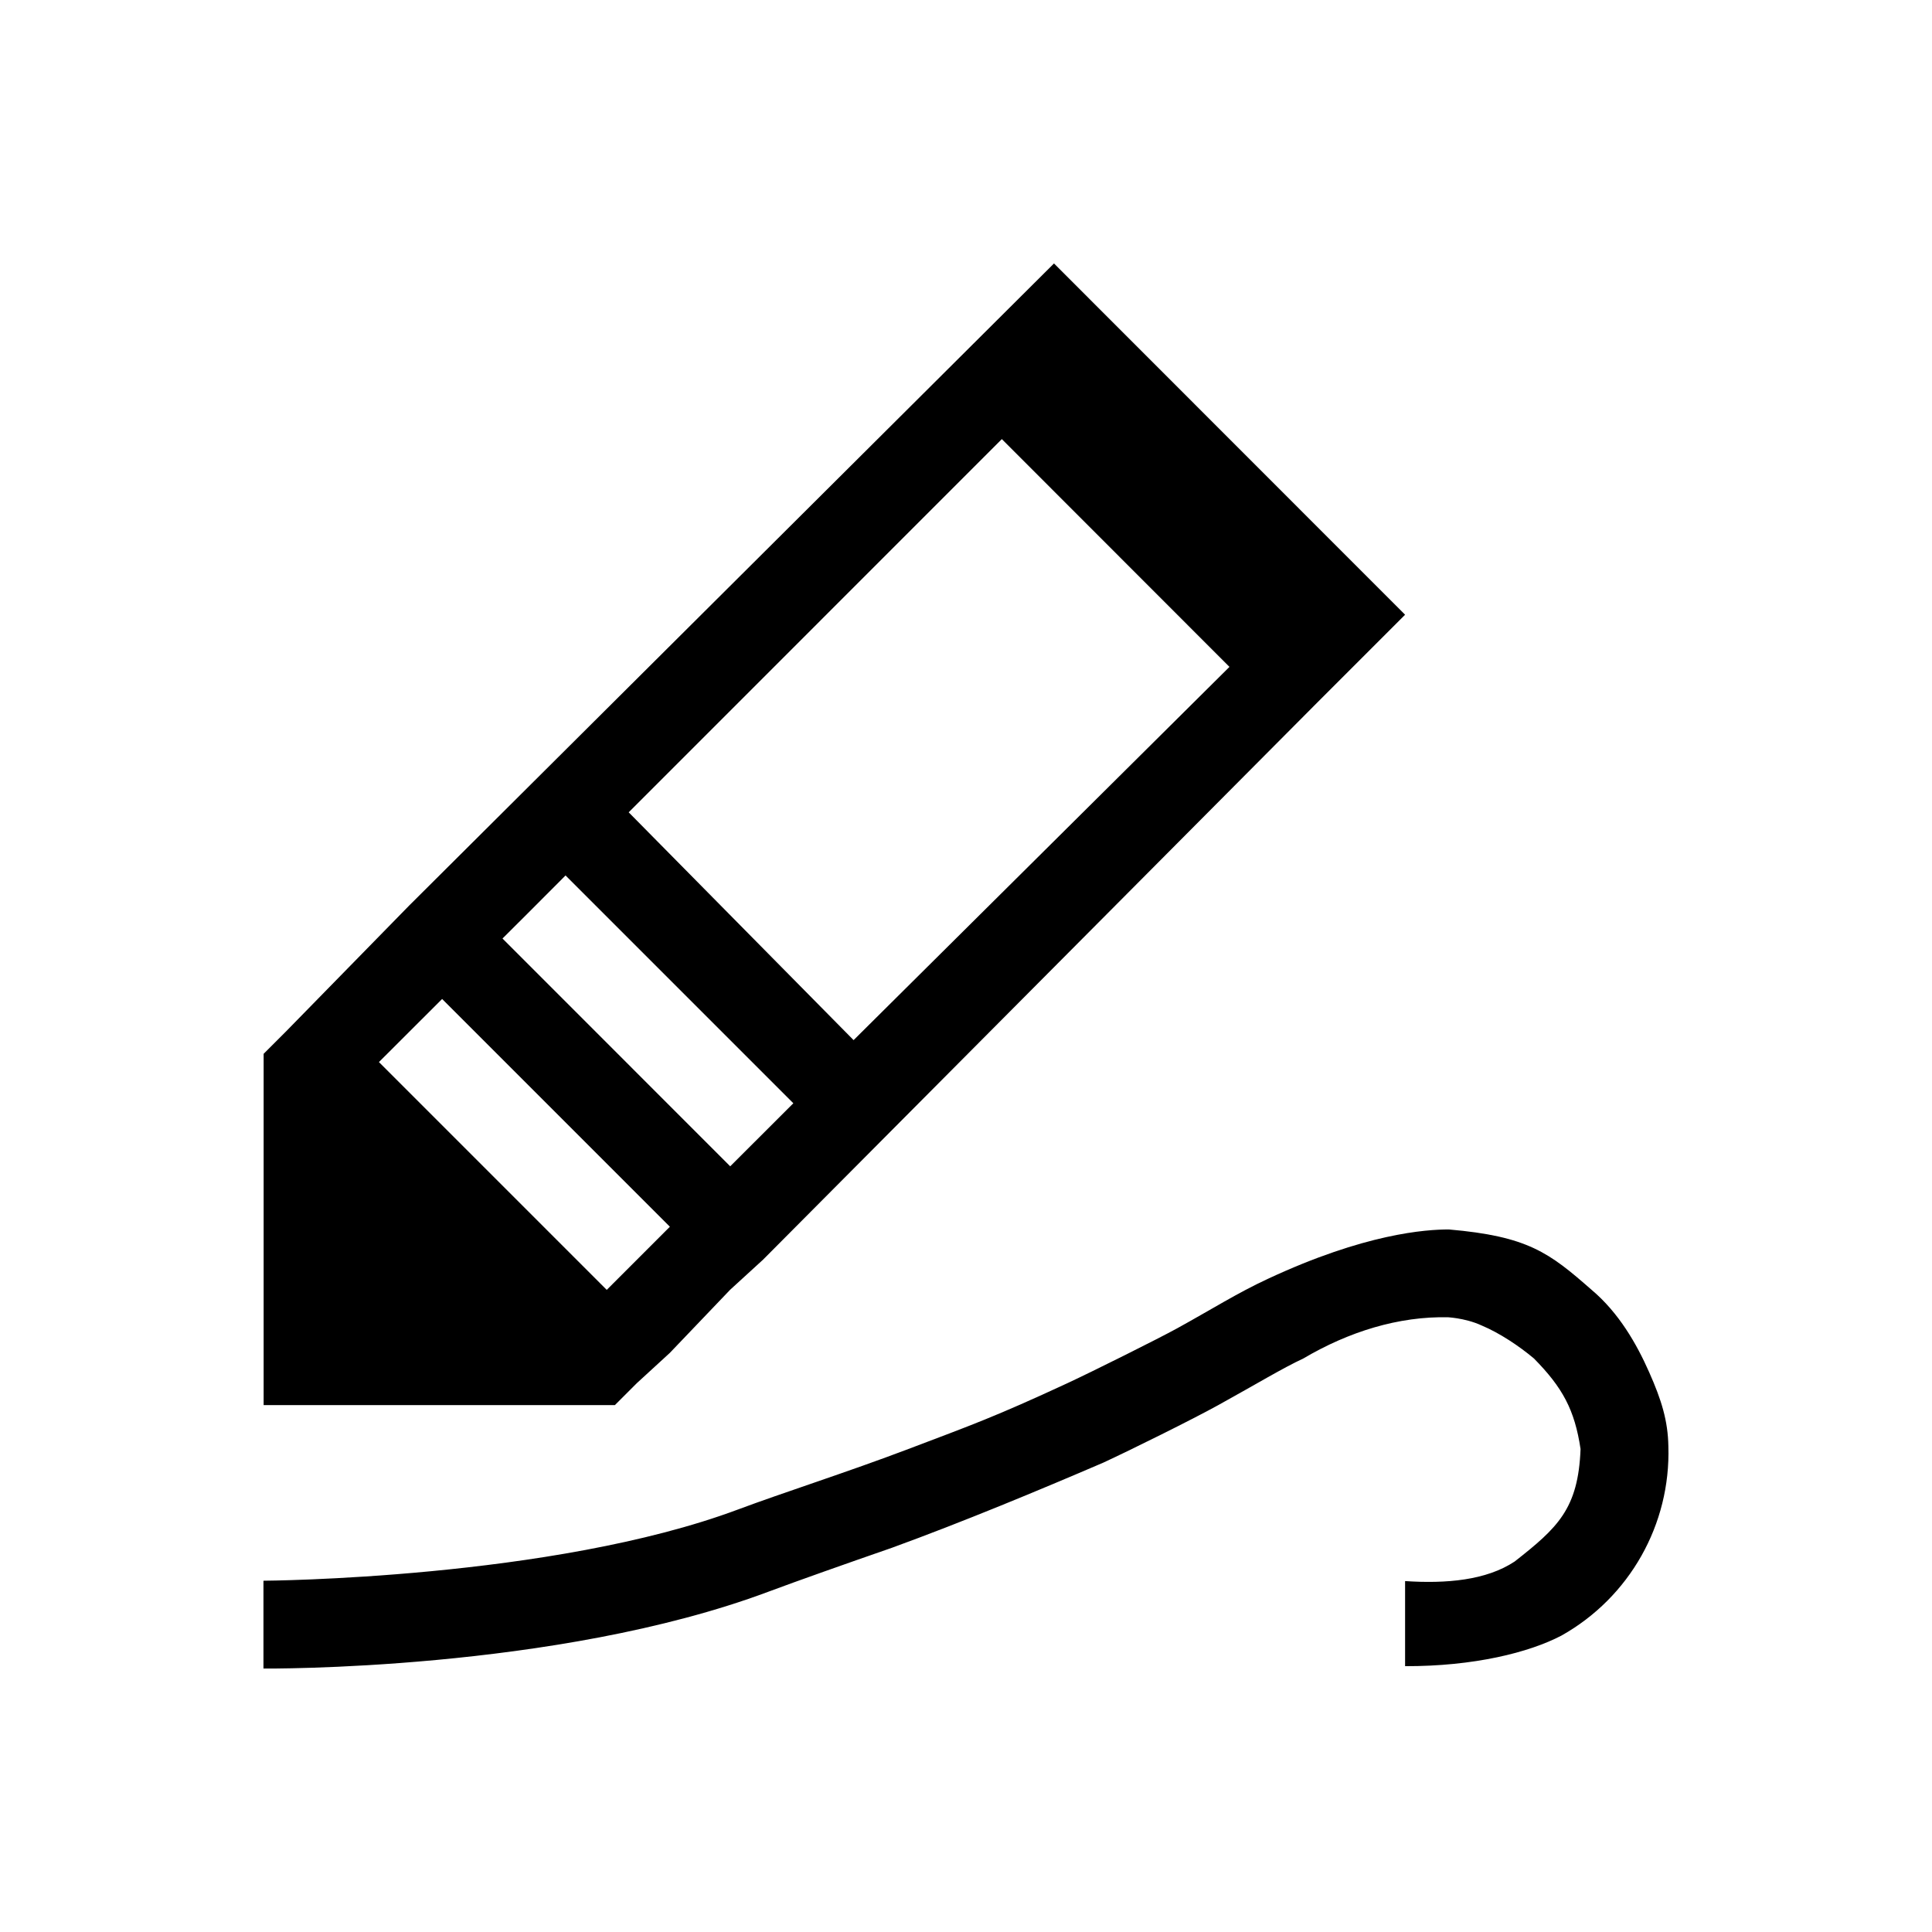
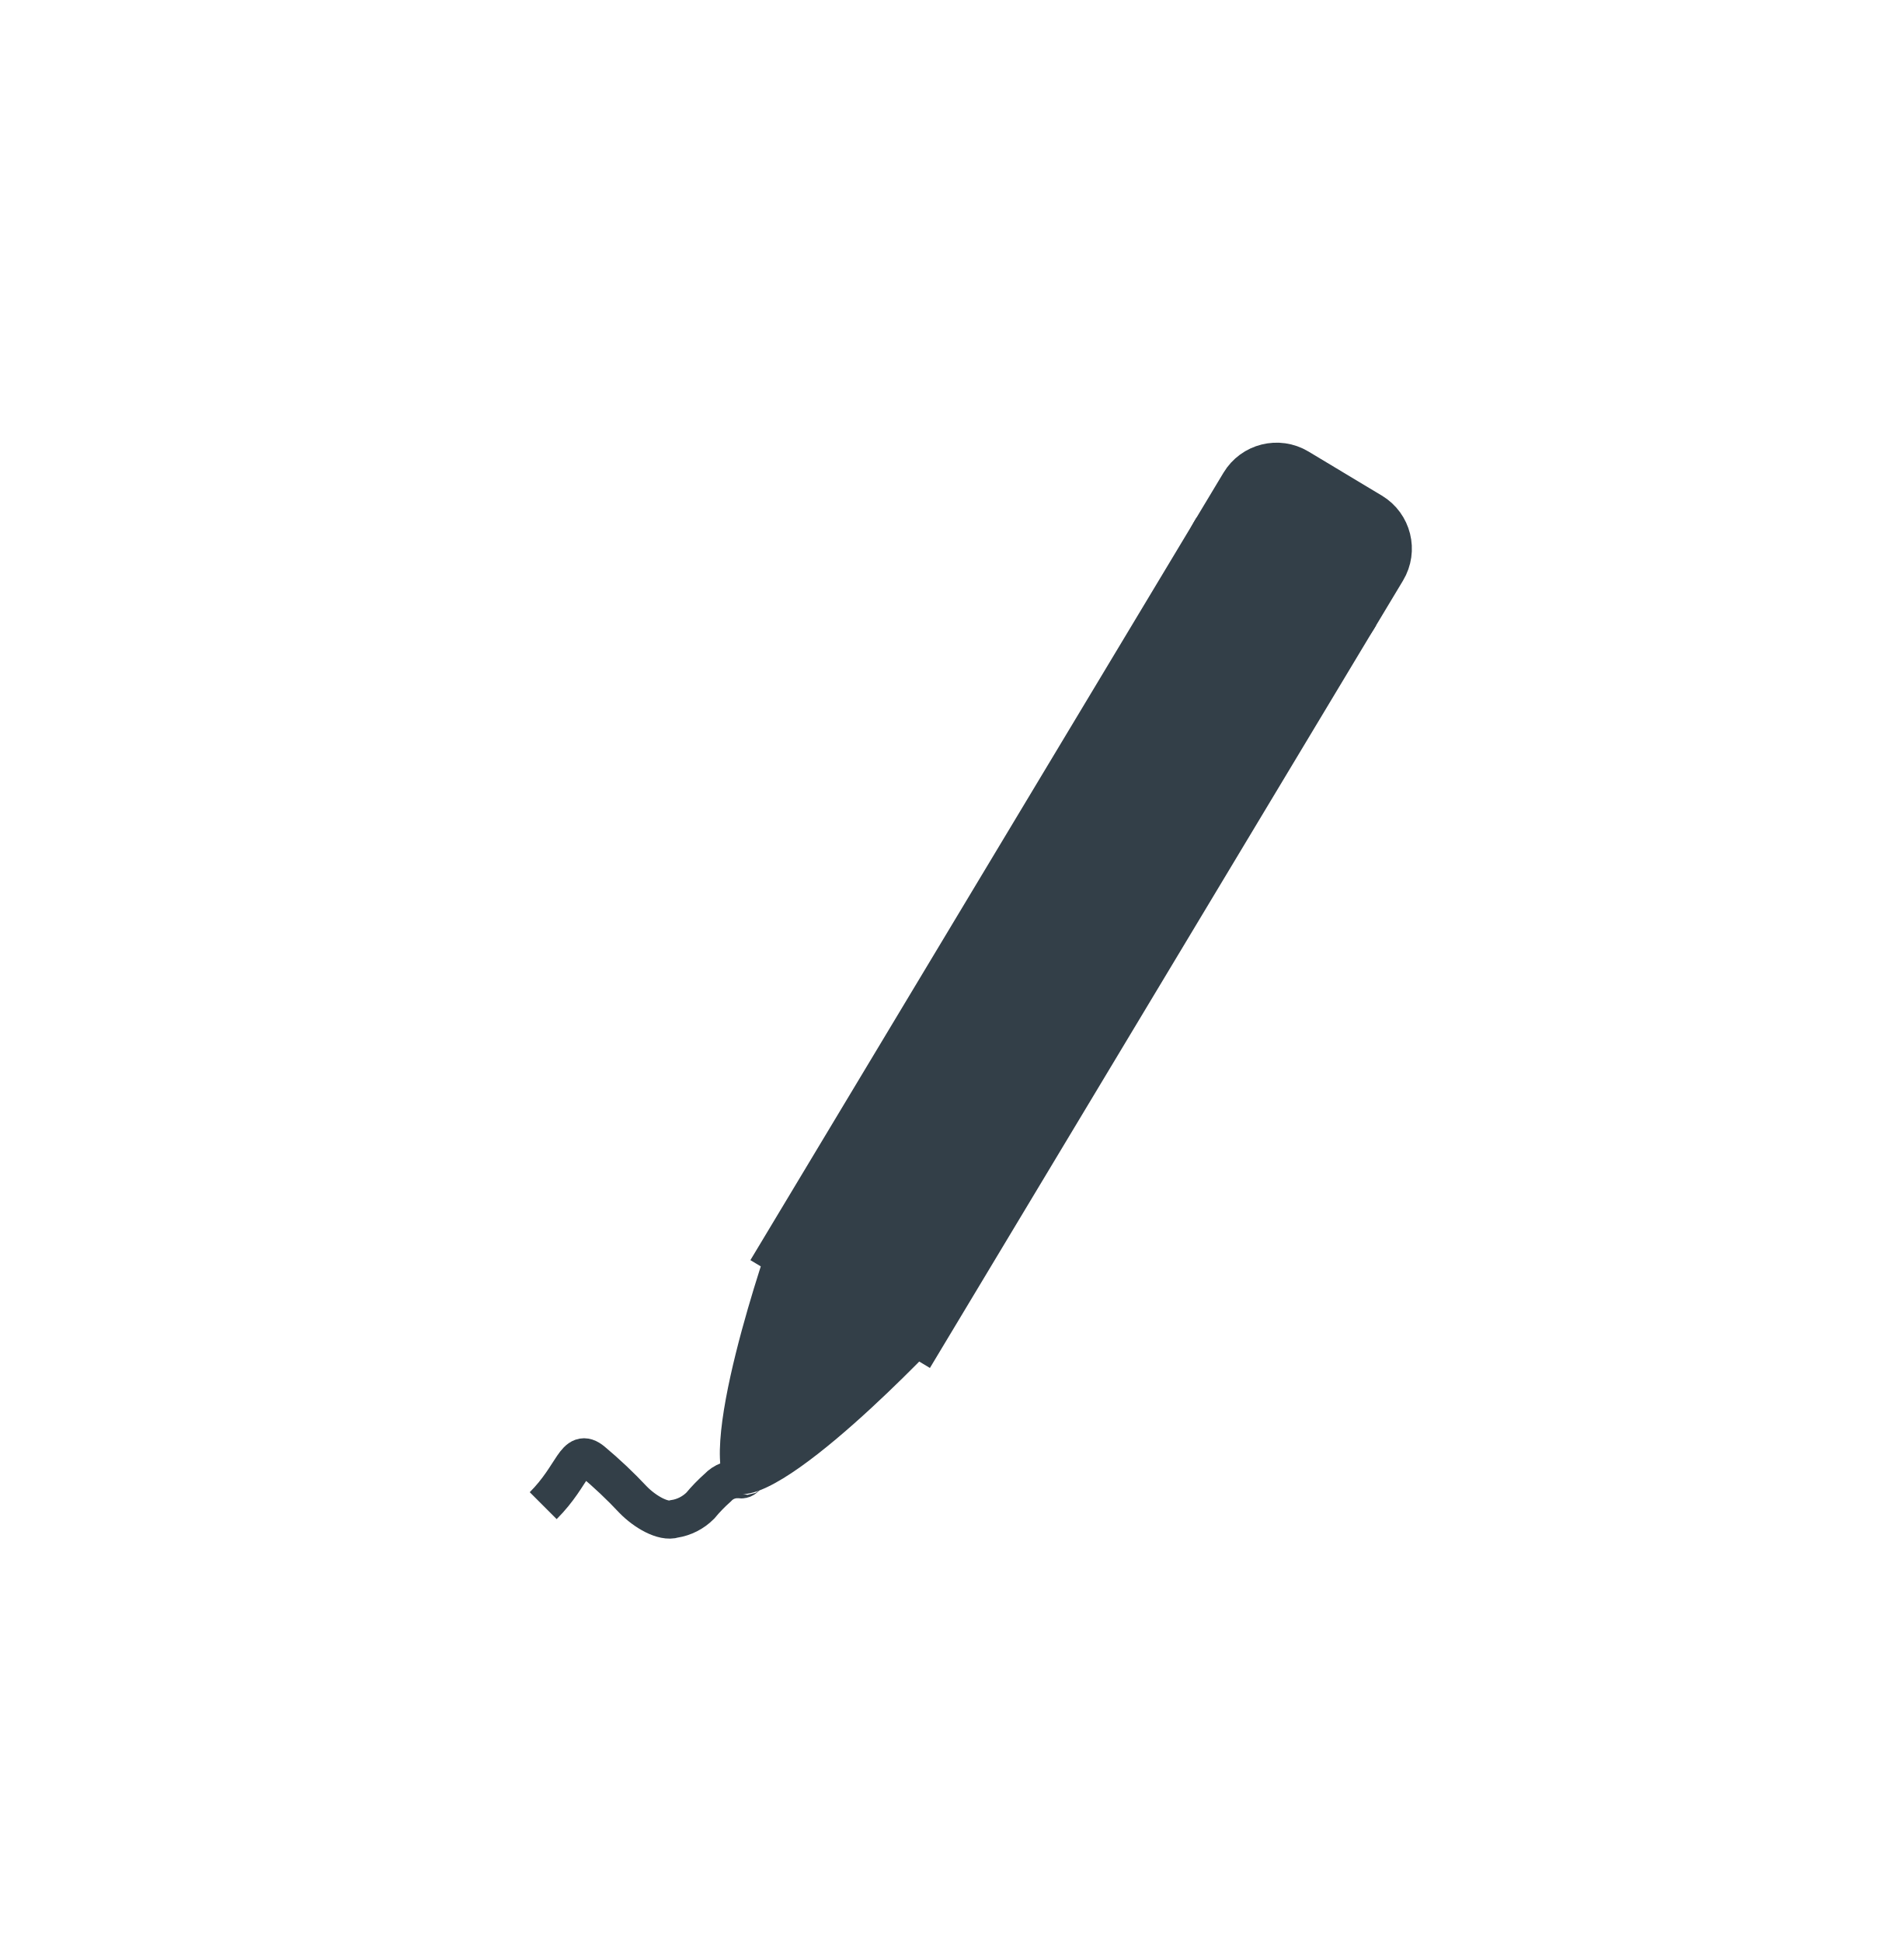
- <svg xmlns="http://www.w3.org/2000/svg" viewBox="0 0 22 22">
-   <path d="M12.002 3l-7.344 7.313-1.406 1.437-.25.25v4h4l.25-.25.375-.344.687-.719.375-.343L15 8l1-1-3.998-4zm-.594 2L14 7.594l-4.28 4.25L7.159 9.25 11.408 5zM6.44 9.969l2.594 2.594-.719.718-2.593-2.594.281-.28.437-.438zm-1.406 1.406l2.594 2.594-.719.719-2.594-2.594.72-.719zM16.498 14c-.262 0-.954.046-2.062.563-.347.161-.634.344-1.03.562-.21.116-.968.494-1.25.625-.825.383-1.1.48-1.812.75-.69.262-1.433.499-1.938.688C6.283 17.982 3 18 3 18v1s3.327.032 5.75-.875c.321-.12.881-.318 1.406-.5.807-.294 1.68-.657 2.406-.969.305-.141 1.011-.49 1.311-.656.44-.243.734-.422.969-.531.513-.303 1.083-.483 1.656-.469-.045 0 .174.001.375.094.201.084.425.233.594.375.327.332.464.585.531 1.031-.026.682-.26.896-.75 1.281-.324.215-.78.254-1.248.223v.969c.784.002 1.411-.155 1.78-.348a2.387 2.387 0 0 0 1.218-2.156c-.005-.288-.077-.525-.219-.844-.141-.319-.344-.676-.656-.938-.482-.423-.724-.609-1.625-.687z" />
+ <svg xmlns="http://www.w3.org/2000/svg" viewBox="0 0 50 51">
+   <g fill="none" fill-rule="evenodd">
+     <path fill="#333F48" d="M35.965 16.467L24.377 35.754l-4.5-2.704 11.588-19.286z" />
+     <path fill="#333F48" stroke="#333F48" d="M35.45 16.596L24.249 35.239l-3.857-2.317 11.202-18.644z" />
+     <path fill="#333F48" d="M20.468 32.968l3.7 2.223c-.414.428-1.181 1.2-2.002 1.926-2.251 1.992-2.74 1.737-2.745 1.734-.004-.002-.457-.312.267-3.224.264-1.063.593-2.097.78-2.66" />
+     <path fill="#333F48" d="M19.228 39.173c-1.125-.676 1.035-6.766 1.035-6.766l4.5 2.704s-4.41 4.738-5.535 4.062m.44-.728c.298-.11 1.021-.493 2.49-1.823a37.068 37.068 0 001.41-1.354l-2.89-1.736a38.17 38.17 0 00-.545 1.865c-.5 1.915-.506 2.732-.465 3.048" />
+     <path fill="#333F48" stroke="#333F48" d="M36.416 14.989l-.772 1.285a1.125 1.125 0 01-1.544.386l-1.928-1.16a1.124 1.124 0 01-.386-1.543l.773-1.286a1.126 1.126 0 011.544-.385l1.928 1.158c.533.32.705 1.012.385 1.545z" />
+     <path stroke="#333F48" d="M14.265 39.541c.82-.82.833-1.546 1.292-1.167.376.314.733.652 1.069 1.01.306.315.792.6 1.083.504.258-.04.495-.162.68-.346.141-.17.294-.327.458-.473a.703.703 0 01.584-.22c.194.03.15-.222.278 0" />
+   </g>
</svg>
